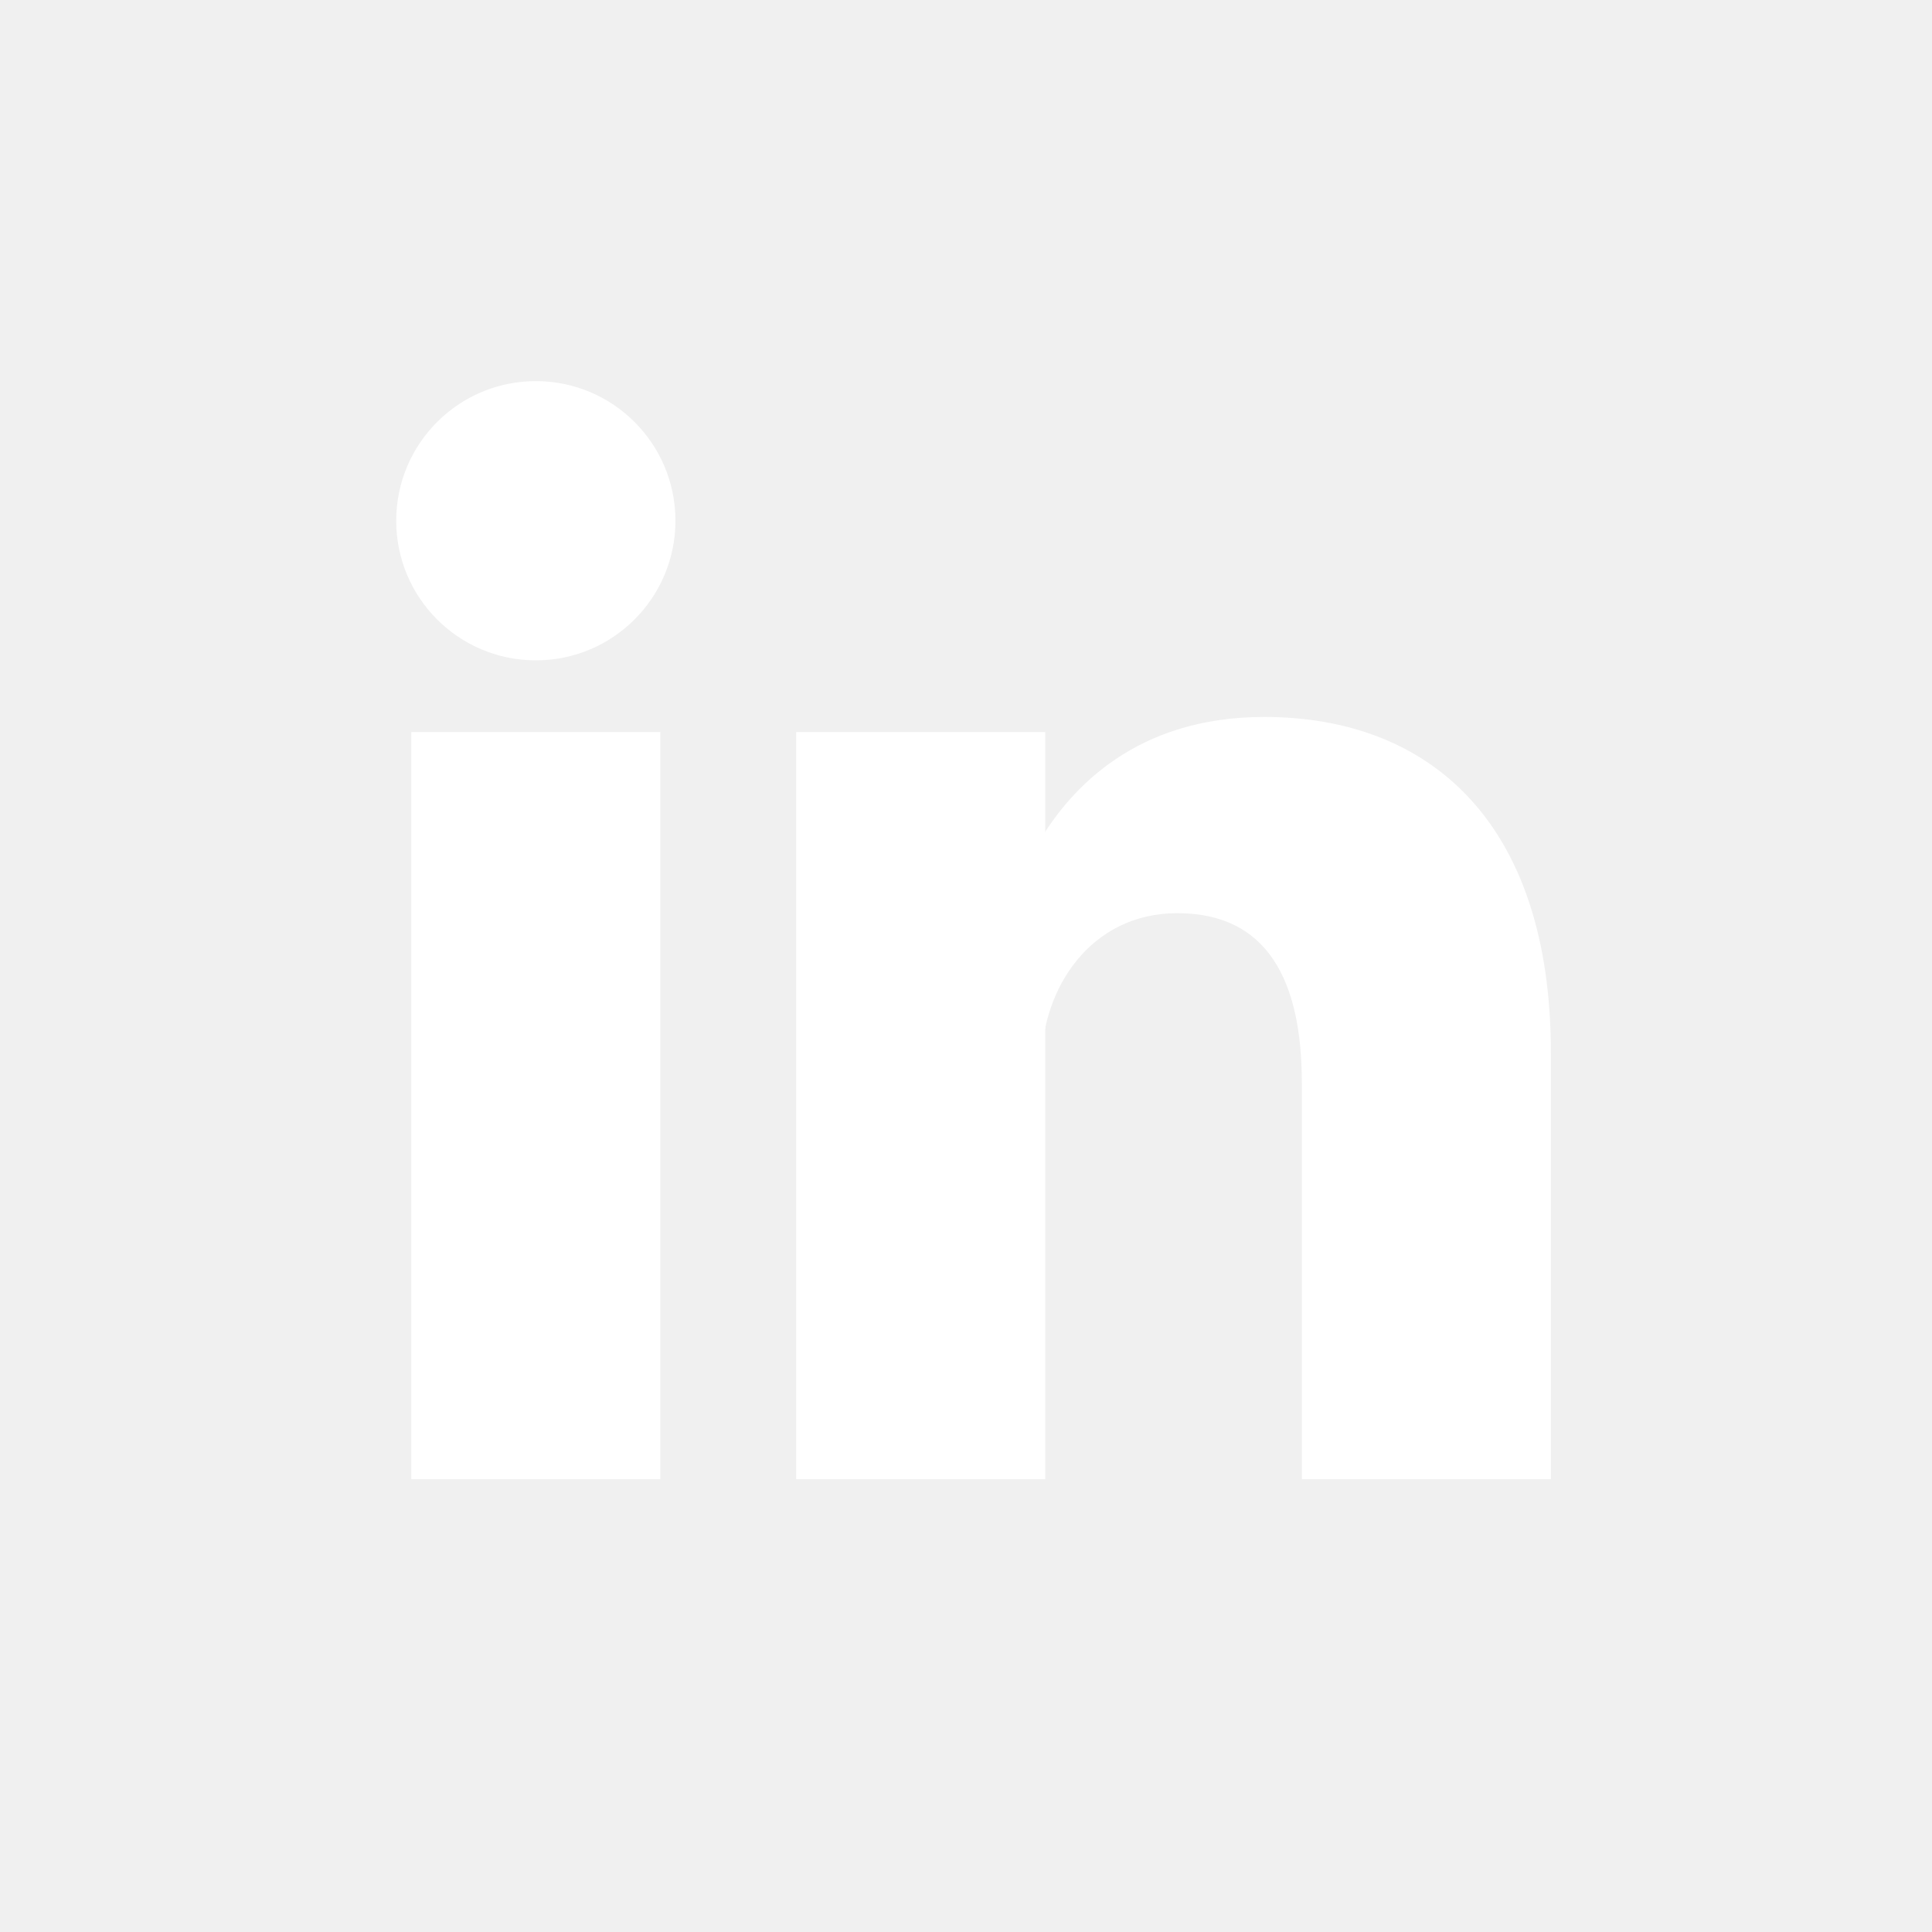
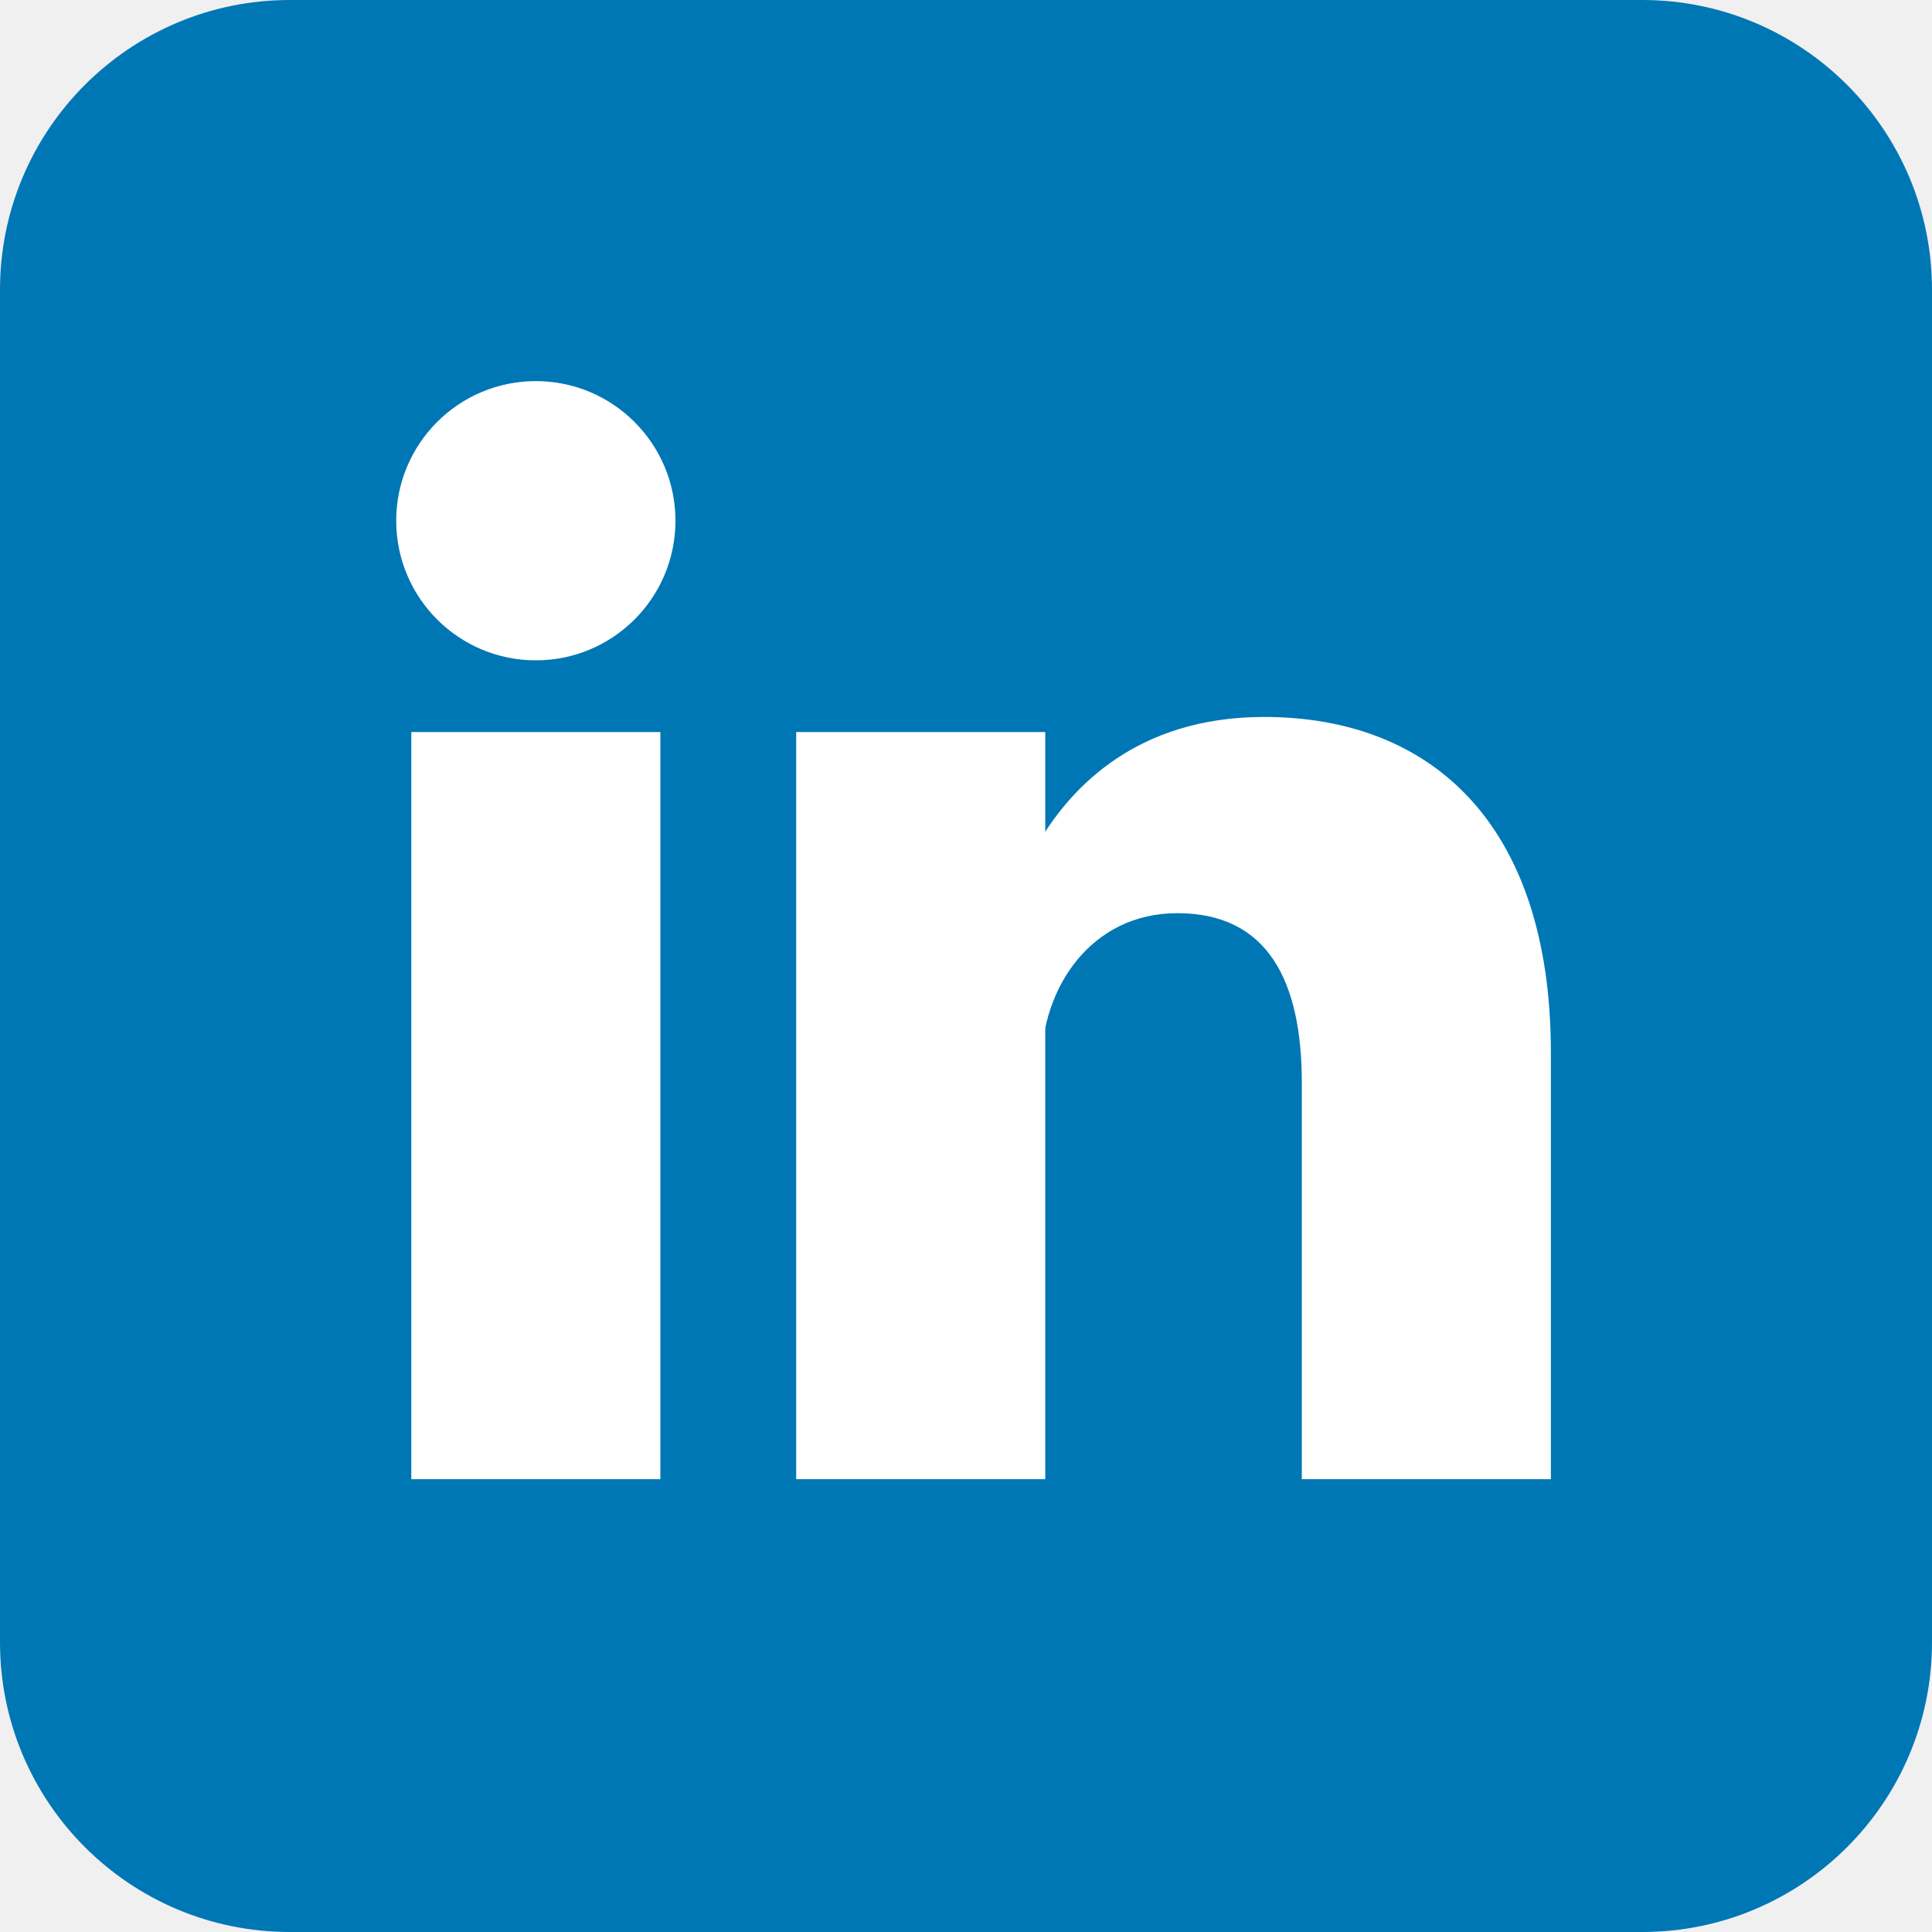
<svg xmlns="http://www.w3.org/2000/svg" aria-label="LinkedIn" role="img" viewBox="0 0 512 512" fill="#fff">
-   <rect width="512" height="512" rx="15%" fill="transparent" />
+   <rect width="512" height="512" rx="15%" fill="#0077b5" />
  <circle cx="142" cy="138" r="37" />
  <path stroke="#fff" stroke-width="66" d="M244 194v198M142 194v198" />
  <path d="M276 282c0-20 13-40 36-40 24 0 33 18 33 45v105h66V279c0-61-32-89-76-89-34 0-51 19-59 32" />
</svg>
